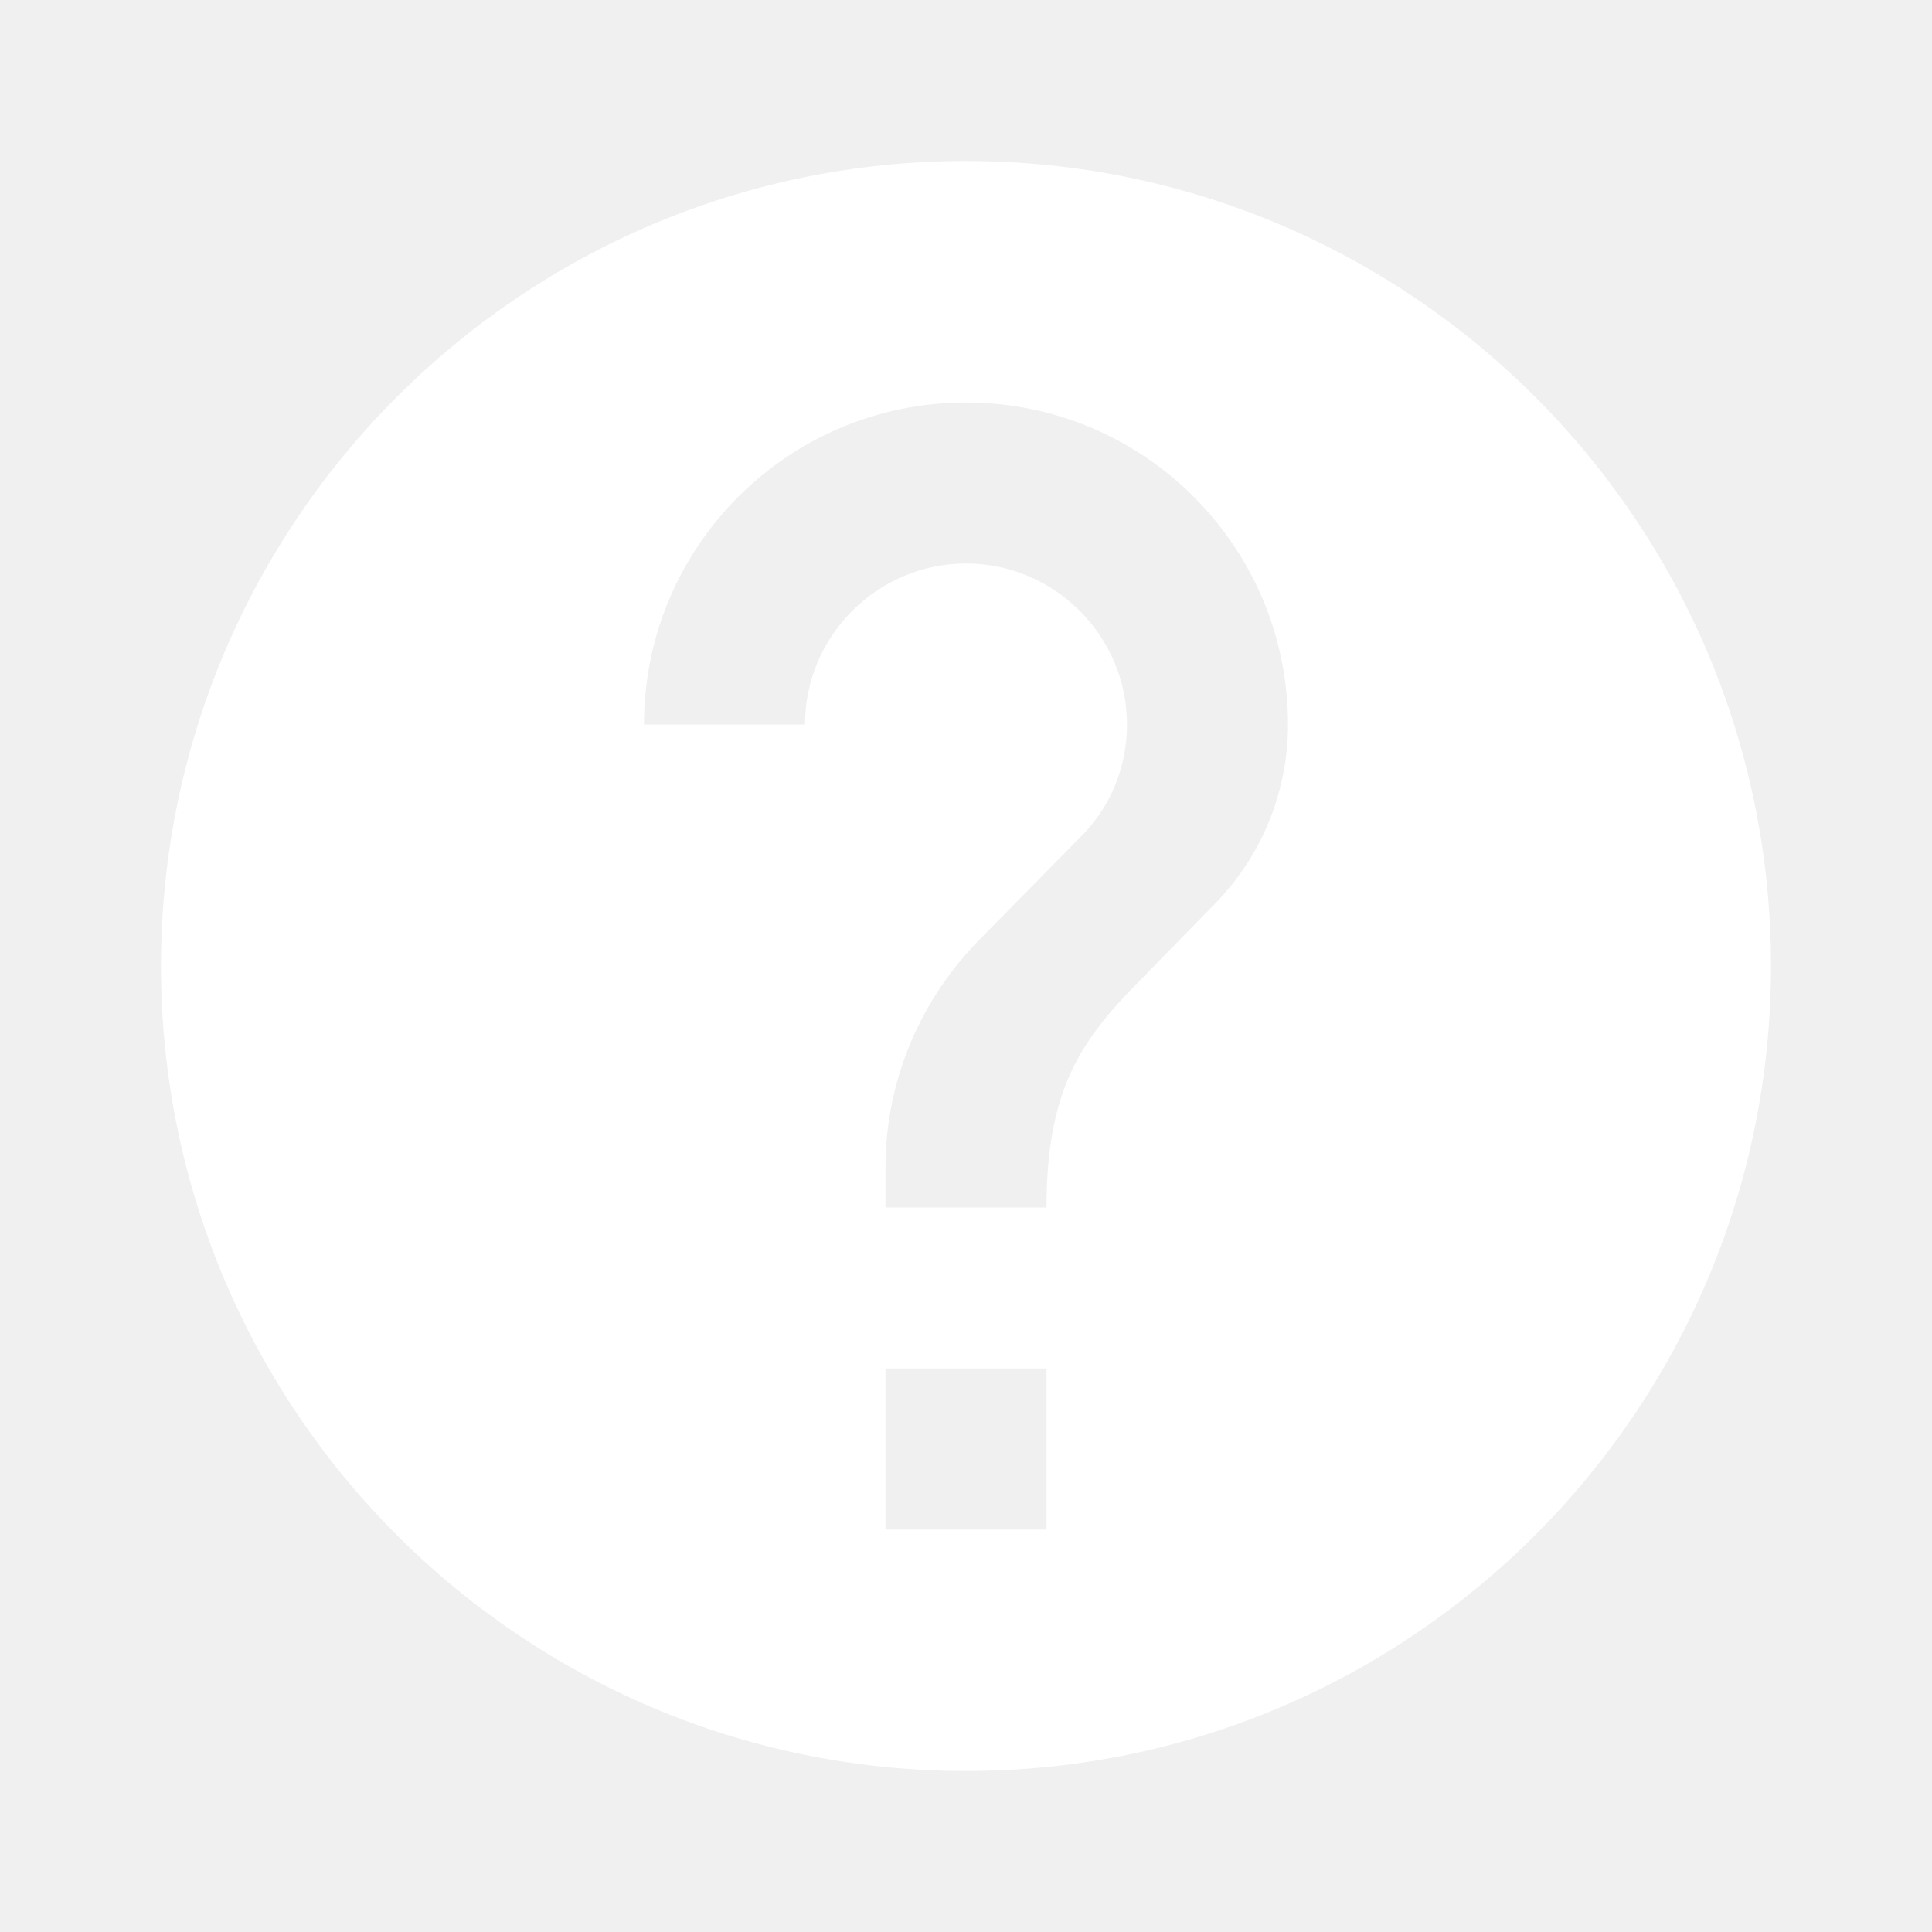
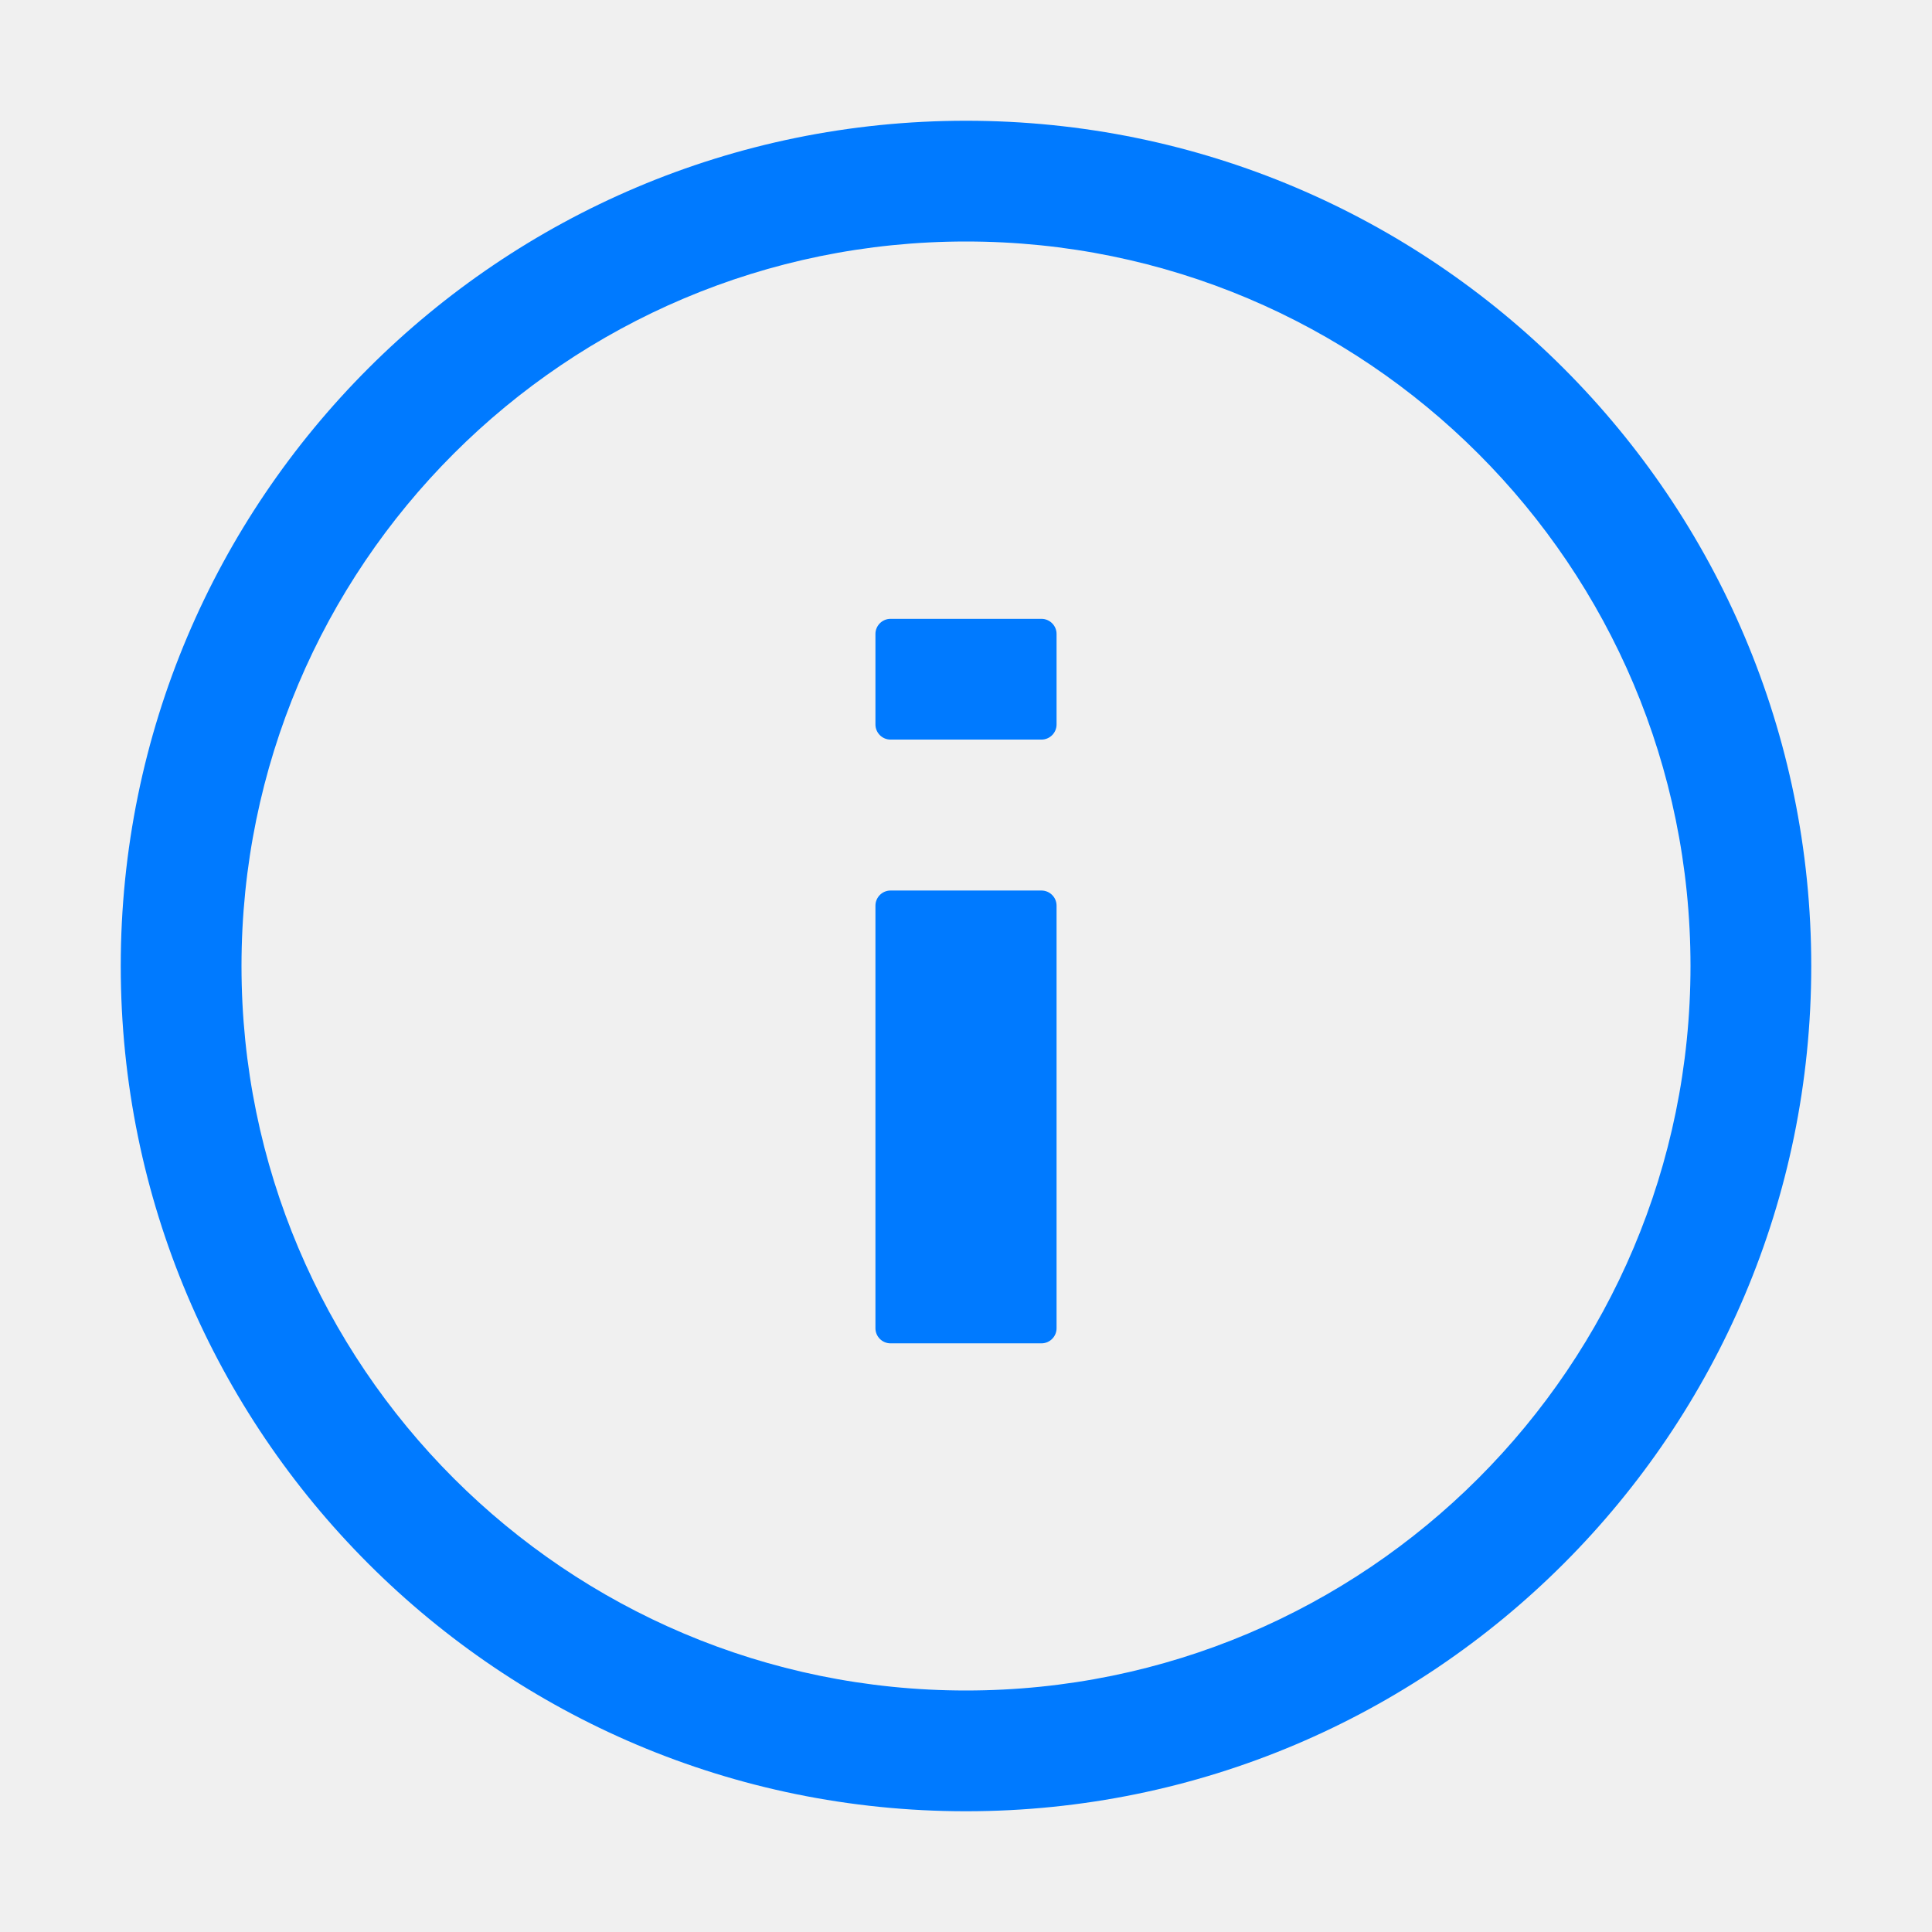
- <svg xmlns="http://www.w3.org/2000/svg" viewBox="0 0 24 24" fill="white" width="24px" height="24px">
-   <path d="M0 0h24v24H0z" fill="none" />
-   <path d="M12 2C6.48 2 2 6.48 2 12s4.48 10 10 10 10-4.48 10-10S17.52 2 12 2zm1 17h-2v-2h2v2zm2.07-7.75l-.9.92C13.45 12.9 13 13.5 13 15h-2v-.5c0-1.1.45-2.1 1.17-2.83l1.24-1.26c.37-.36.59-.86.59-1.41 0-1.1-.9-2-2-2s-2 .9-2 2H8c0-2.21 1.79-4 4-4s4 1.79 4 4c0 .88-.36 1.68-.93 2.25z" />
+ <svg xmlns="http://www.w3.org/2000/svg" viewBox="0 0 1024 1024" width="200" height="200">
+   <path d="M512 64C264.6 64 64 264.6 64 512s200.6 448 448 448 448-200.6 448-448S759.4 64 512 64zm0 832c-212.1 0-384-171.9-384-384s171.9-384 384-384 384 171.9 384 384-171.9 384-384 384z" fill="#007AFF" />
+   <path d="M464 336c0-4.4 3.6-8 8-8h80c4.4 0 8 3.6 8 8v48c0 4.4-3.6 8-8 8h-80c-4.4 0-8-3.6-8-8v-48zm8 136h80c4.4 0 8 3.6 8 8v224c0 4.4-3.6 8-8 8h-80c-4.4 0-8-3.6-8-8V480c0-4.4 3.6-8 8-8z" fill="#007AFF" />
</svg>
